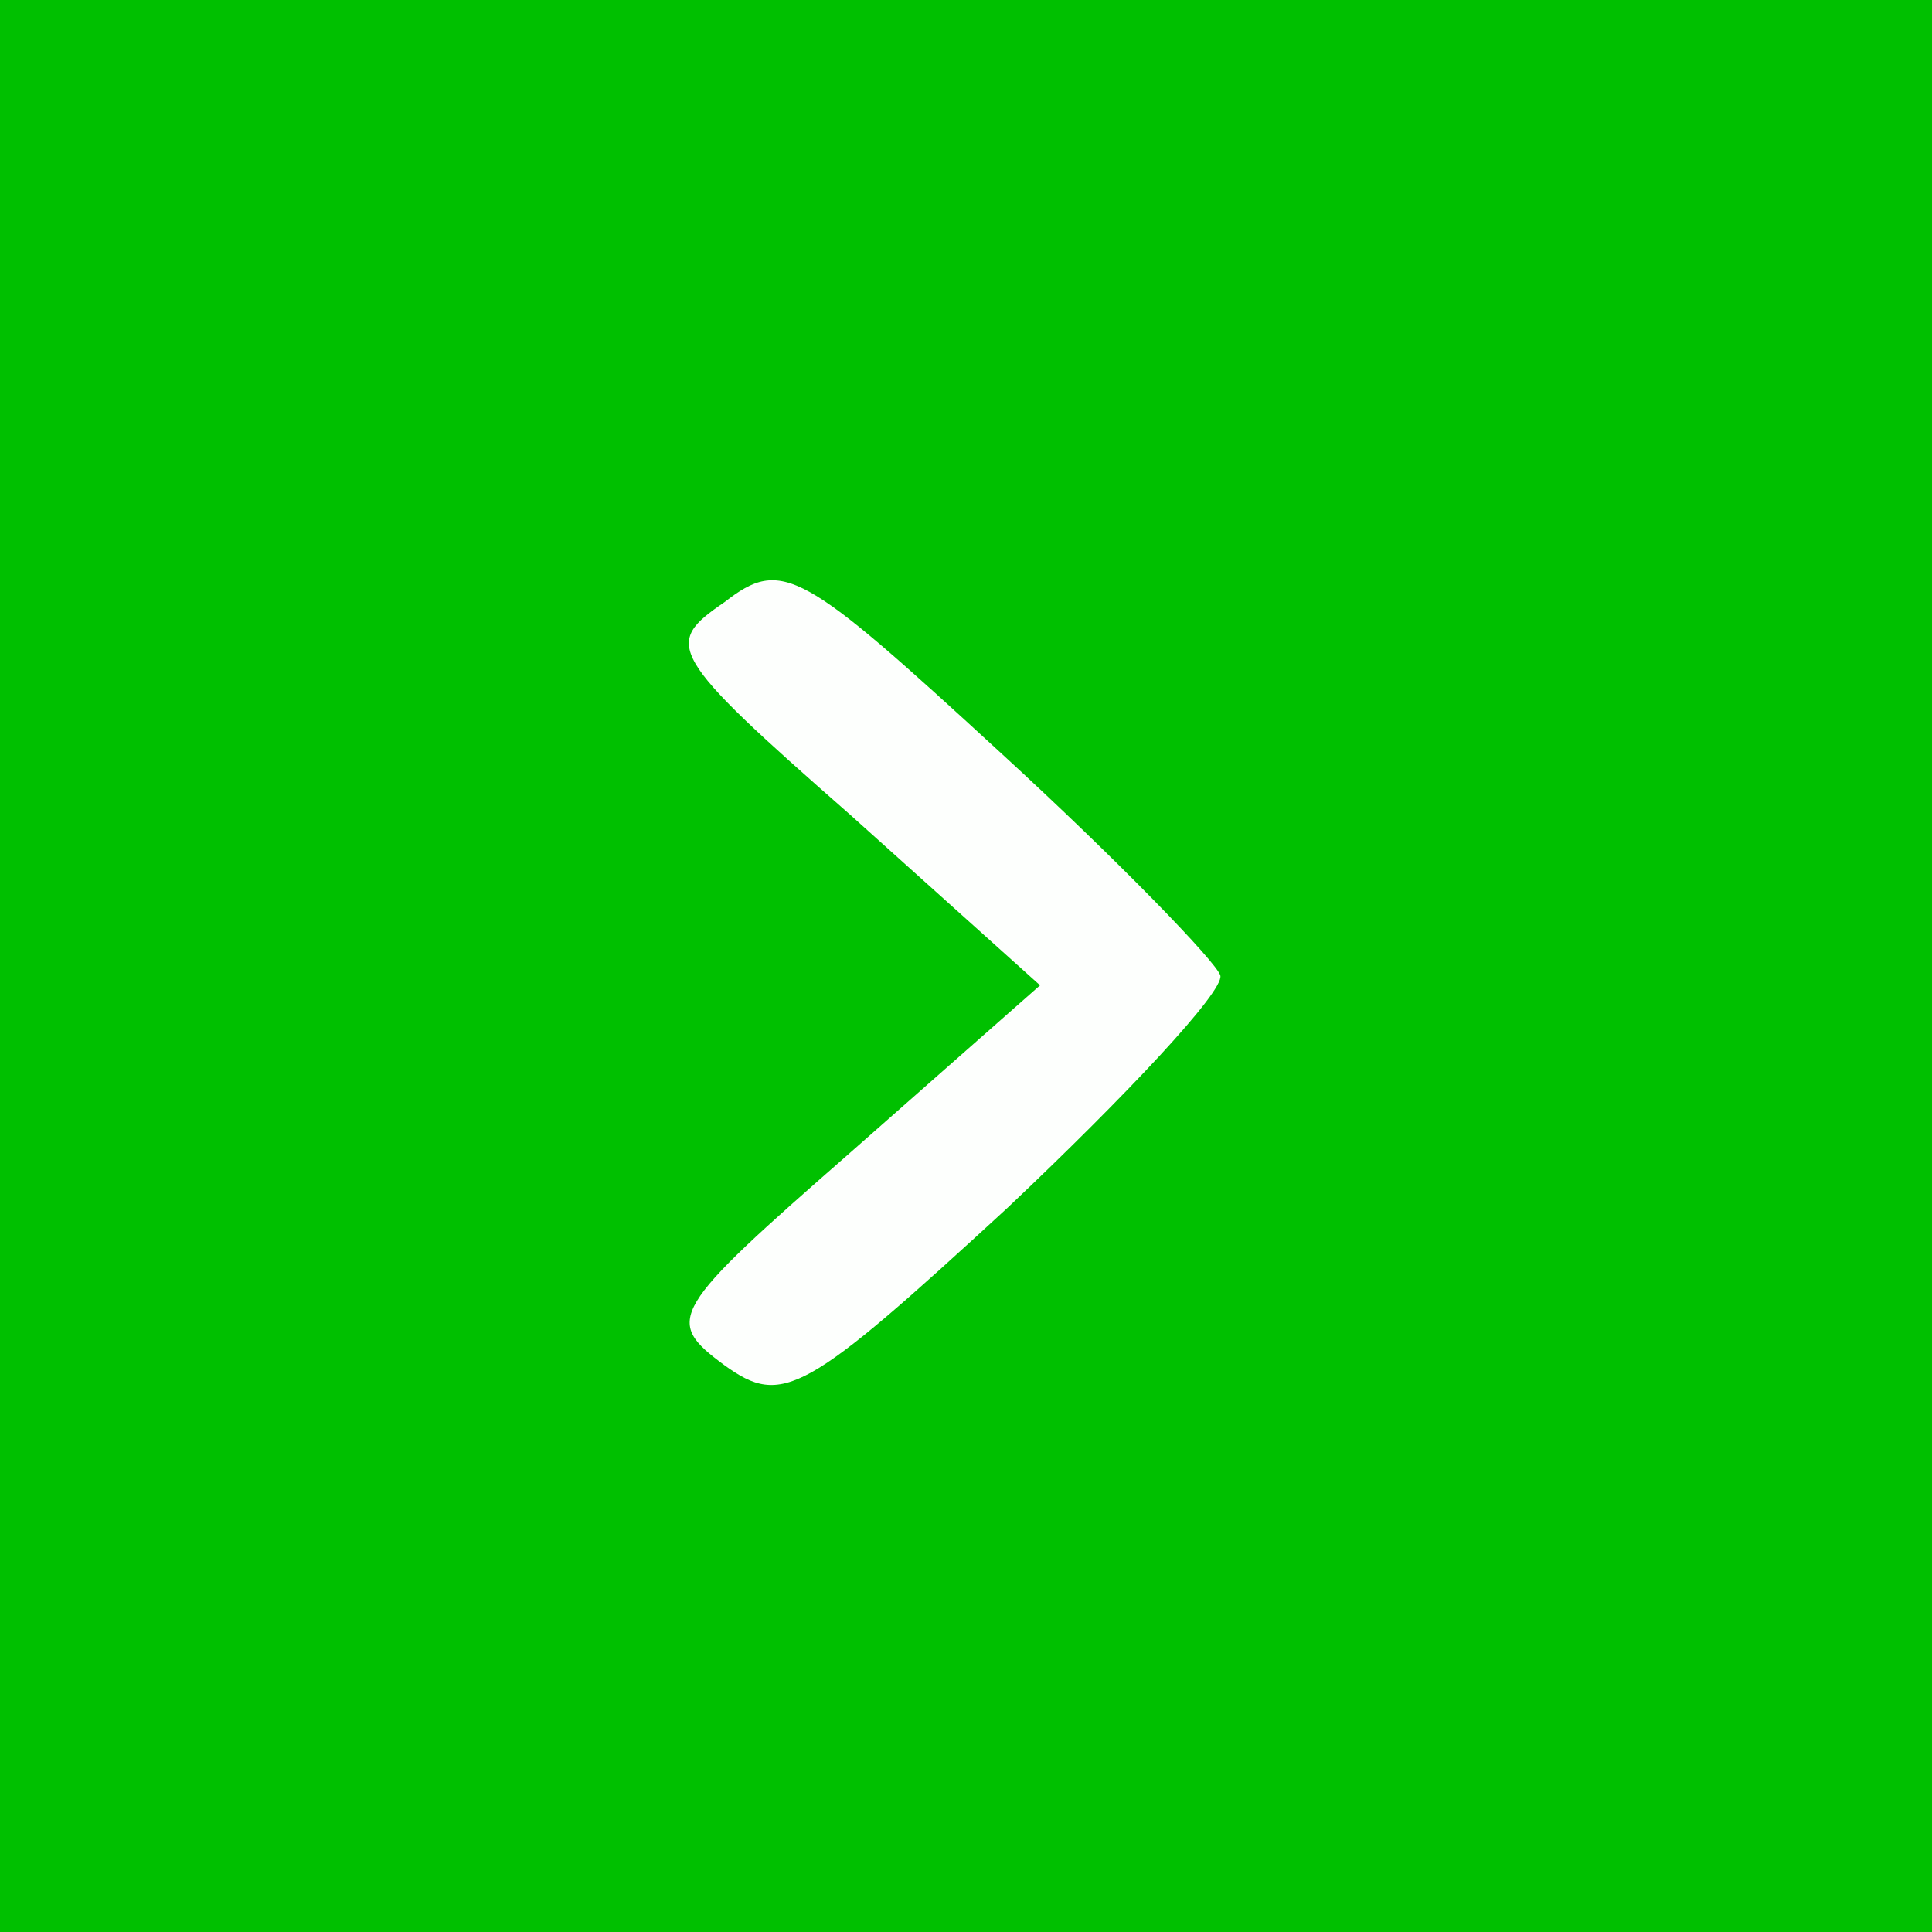
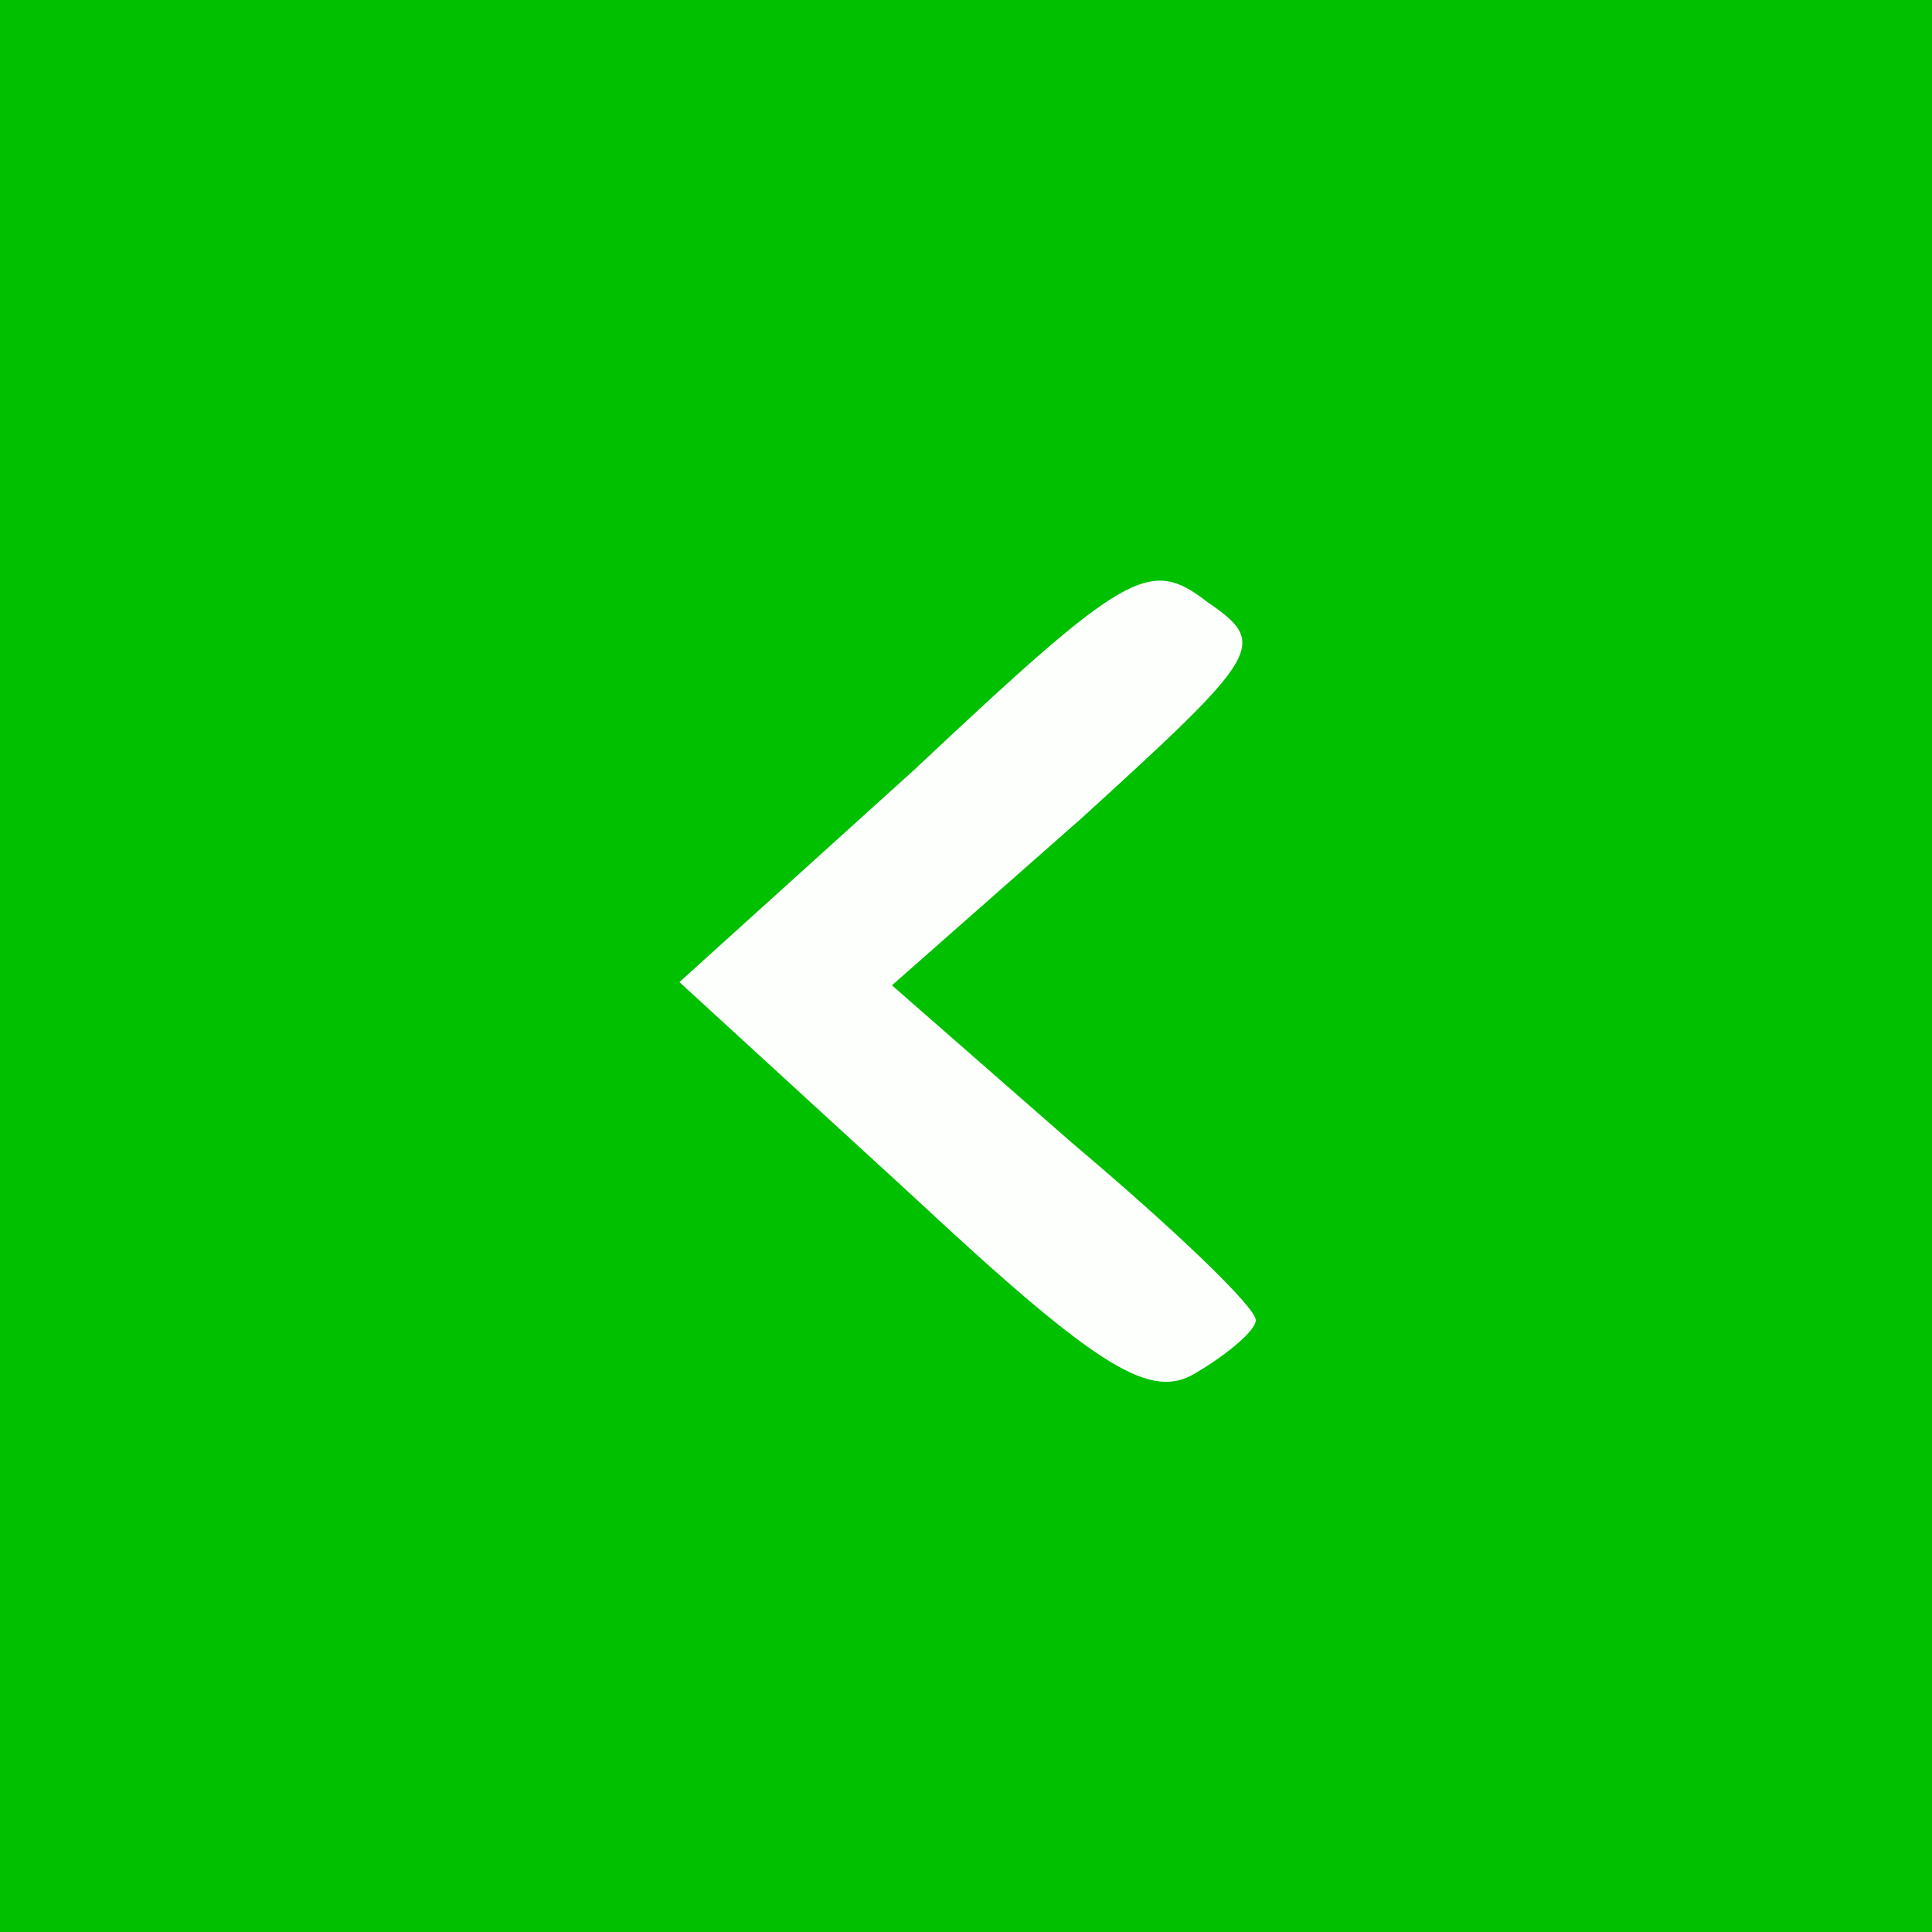
<svg xmlns="http://www.w3.org/2000/svg" version="1.0" width="60px" height="60px" viewBox="0 0 600 600" preserveAspectRatio="xMidYMid meet">
  <g id="layer101" fill="#00c000" stroke="none">
    <path d="M0 300 l0 -300 300 0 300 0 0 300 0 300 -300 0 -300 0 0 -300z" />
  </g>
  <g id="layer102" fill="#fdfffd" stroke="none">
-     <path d="M225 424 c-19 -14 -17 -17 39 -66 l59 -52 -59 -53 c-57 -50 -58 -53 -39 -66 18 -14 24 -10 86 47 36 33 67 65 68 69 1 5 -29 37 -66 72 -63 58 -70 62 -88 49z" />
+     <path d="M283 371 l-72 -66 73 -66 c66 -62 73 -66 91 -52 19 13 17 16 -39 67 l-59 52 56 49 c32 27 57 51 57 55 0 3 -8 10 -18 16 -14 9 -29 1 -89 -55z" />
  </g>
</svg>
